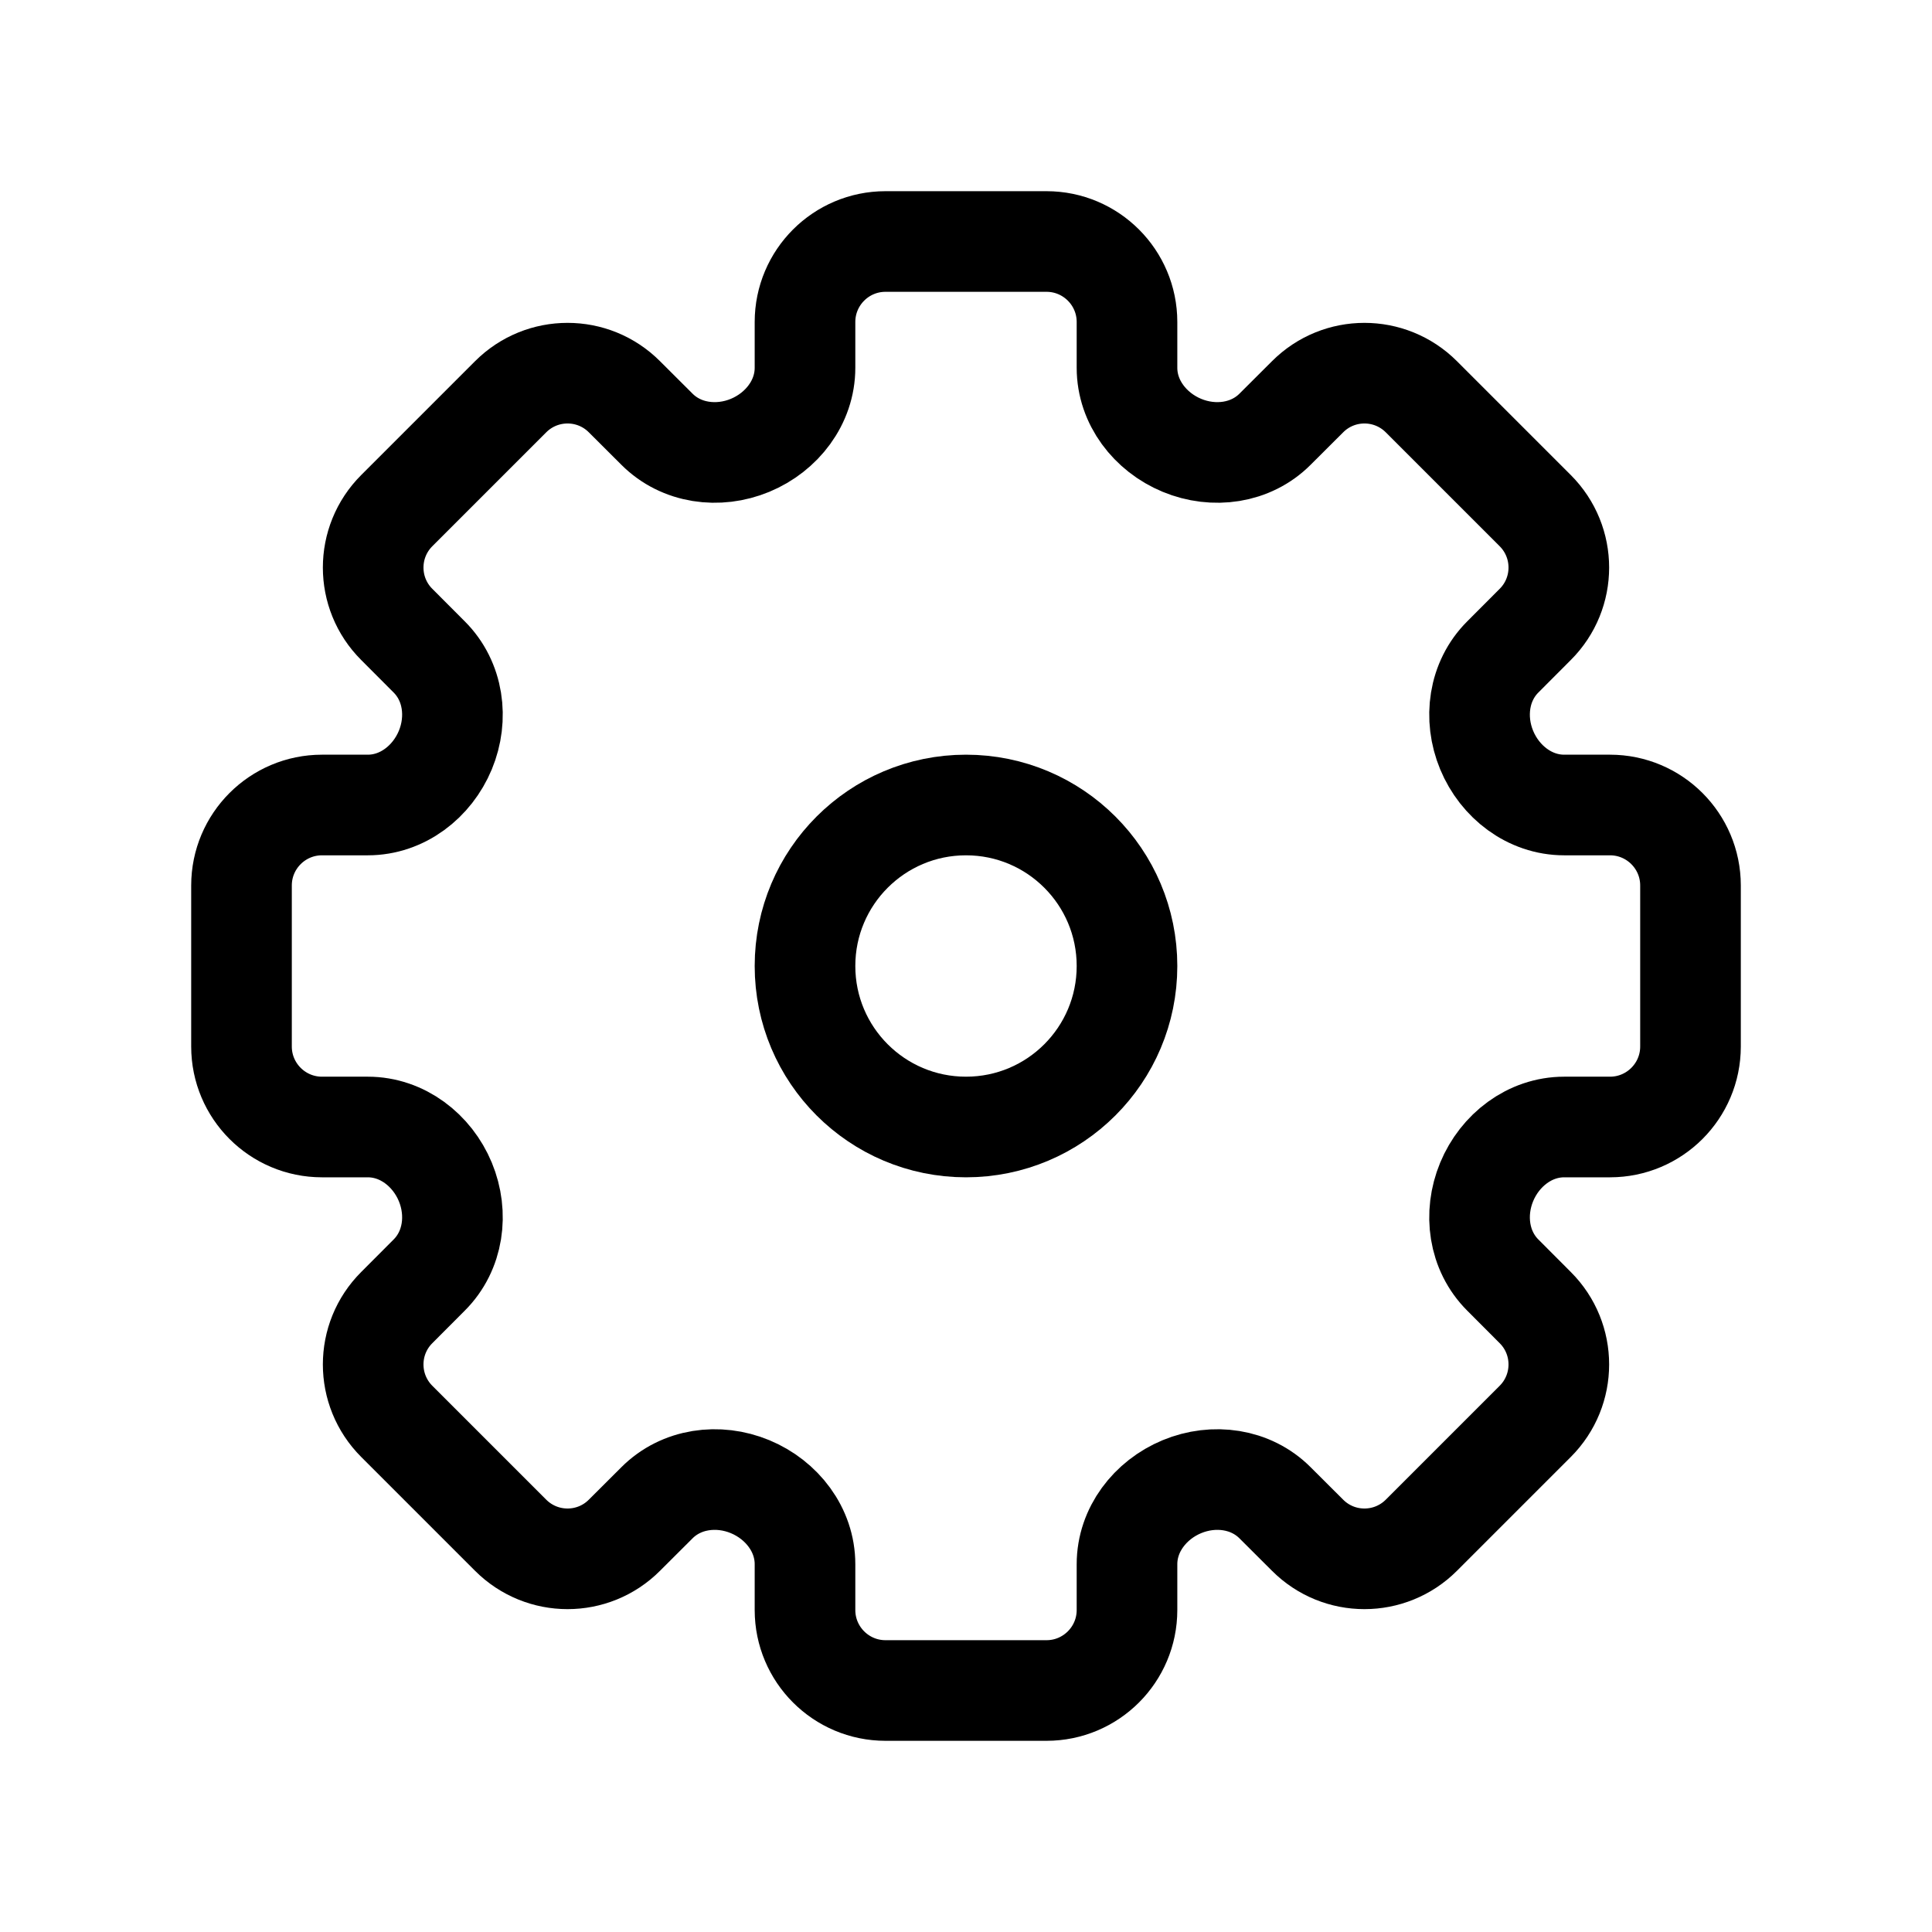
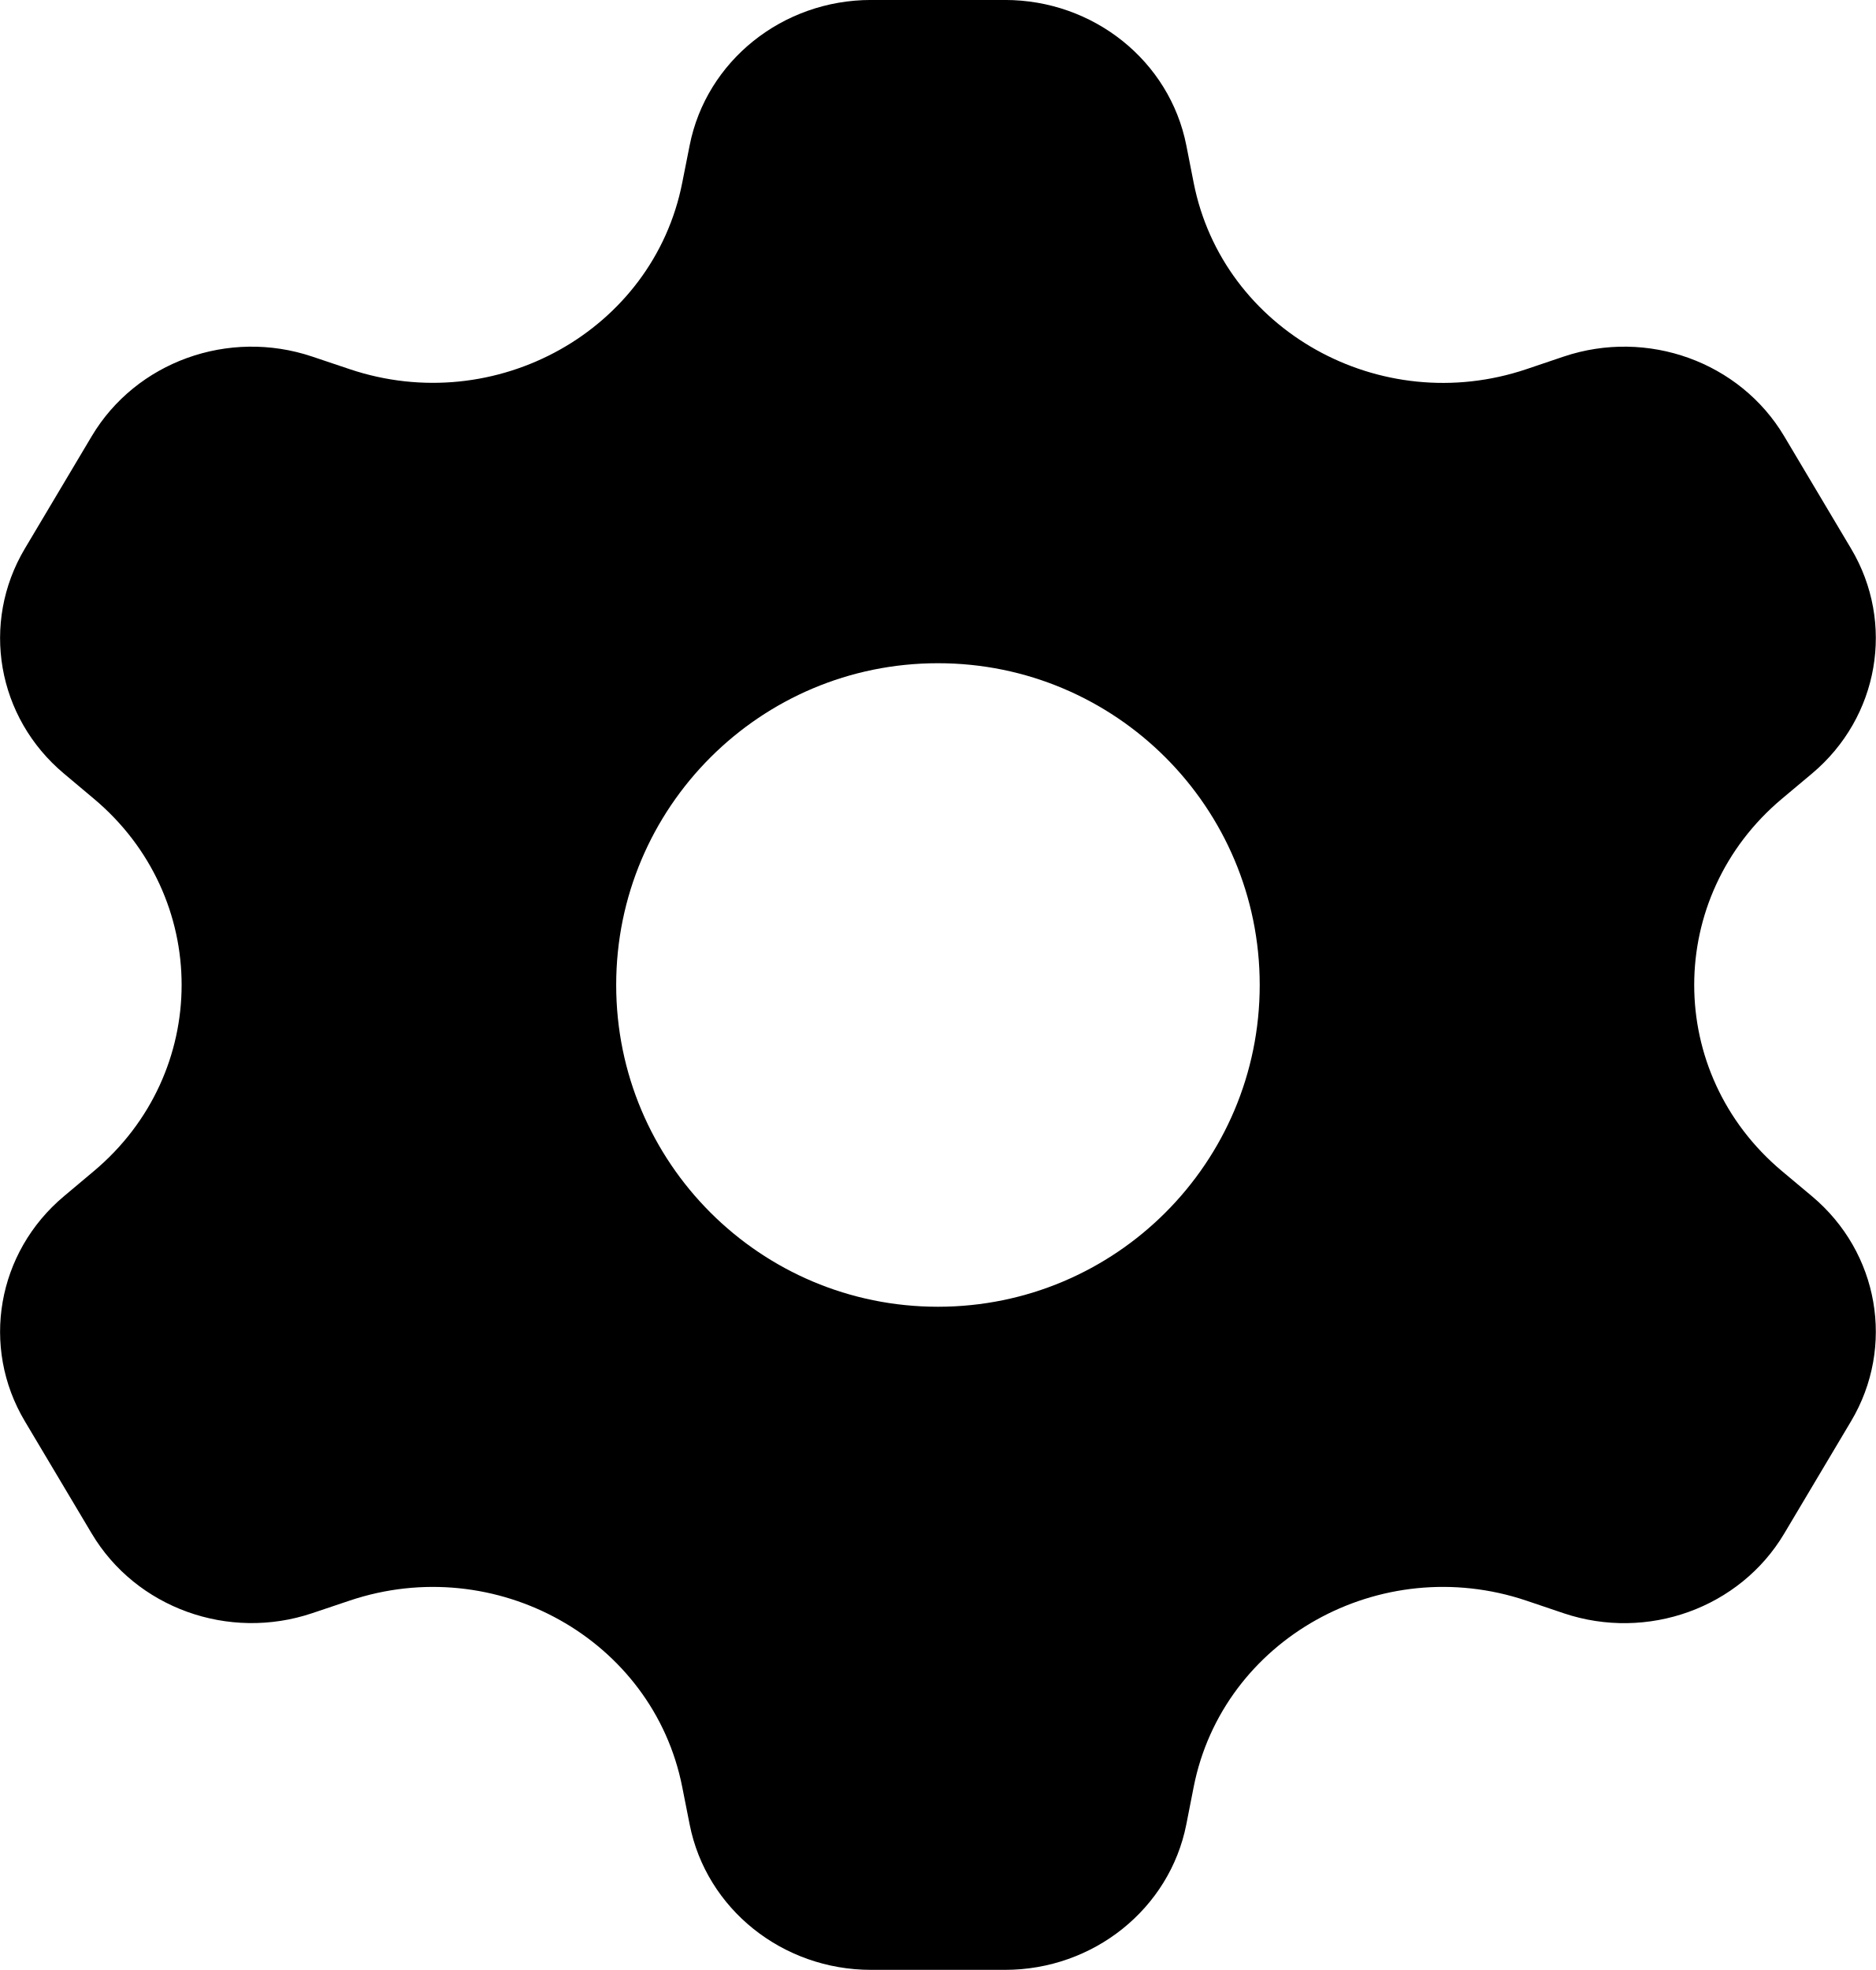
- <svg xmlns="http://www.w3.org/2000/svg" width="800px" height="800px" viewBox="0 0 24 24" fill="none">
-   <path d="M11 3H13C13.552 3 14 3.448 14 4V4.569C14 4.997 14.287 5.368 14.682 5.532C15.078 5.696 15.538 5.634 15.84 5.331L16.243 4.929C16.633 4.538 17.266 4.538 17.657 4.929L19.071 6.343C19.462 6.734 19.462 7.367 19.071 7.757L18.669 8.16C18.366 8.462 18.304 8.922 18.468 9.318C18.632 9.713 19.003 10 19.431 10L20 10C20.552 10 21 10.448 21 11V13C21 13.552 20.552 14 20 14H19.431C19.003 14 18.632 14.287 18.468 14.682C18.304 15.078 18.366 15.538 18.669 15.84L19.071 16.243C19.462 16.633 19.462 17.266 19.071 17.657L17.657 19.071C17.266 19.462 16.633 19.462 16.243 19.071L15.84 18.669C15.538 18.366 15.078 18.304 14.682 18.468C14.287 18.632 14 19.003 14 19.431V20C14 20.552 13.552 21 13 21H11C10.448 21 10 20.552 10 20V19.431C10 19.003 9.713 18.632 9.318 18.468C8.922 18.304 8.462 18.366 8.16 18.669L7.757 19.071C7.367 19.462 6.734 19.462 6.343 19.071L4.929 17.657C4.538 17.266 4.538 16.633 4.929 16.243L5.331 15.84C5.634 15.538 5.696 15.078 5.532 14.682C5.368 14.287 4.997 14 4.569 14H4C3.448 14 3 13.552 3 13V11C3 10.448 3.448 10 4 10L4.569 10C4.997 10 5.368 9.713 5.532 9.318C5.696 8.922 5.634 8.462 5.331 8.16L4.929 7.757C4.538 7.367 4.538 6.734 4.929 6.343L6.343 4.929C6.734 4.538 7.367 4.538 7.757 4.929L8.16 5.331C8.462 5.634 8.922 5.696 9.318 5.532C9.713 5.368 10 4.997 10 4.569V4C10 3.448 10.448 3 11 3Z" stroke="#000000" stroke-width="1.25" />
-   <path d="M14 12C14 13.105 13.105 14 12 14C10.895 14 10 13.105 10 12C10 10.895 10.895 10 12 10C13.105 10 14 10.895 14 12Z" stroke="#000000" stroke-width="1.25" />
+ <svg xmlns="http://www.w3.org/2000/svg" width="36.688mm" height="38.523mm" viewBox="0 0 36.688 38.523" version="1.1" id="svg1" xml:space="preserve">
+   <defs id="defs1" />
+   <g id="layer3" transform="translate(1059.057,279.755)">
+     <g id="g7-9-7-4" transform="matrix(1.412832,0,0,1.412832,580.8505,319.4985)">
+       <path id="path1-4-4-2-0-63-6-2" d="m -846.609,-329.181 a 5.378,15.79 0 0 0 -5.378,15.79 5.378,15.79 0 0 0 0.121,3.209 8.72,9.701 0 0 0 -3.904,8.077 8.72,9.701 0 0 0 3.212,7.5 8.72,9.701 0 0 0 -3.212,7.5 8.72,9.701 0 0 0 3.212,7.5 8.72,9.701 0 0 0 -3.212,7.5 8.72,9.701 0 0 0 8.719,9.701 8.72,9.701 0 0 0 3.142,-0.654 17.314,19.264 0 0 0 10.339,3.874 17.314,19.264 0 0 0 10.402,-3.871 8.72,9.701 0 0 0 3.08,0.652 8.72,9.701 0 0 0 8.719,-9.701 8.72,9.701 0 0 0 -3.201,-7.492 8.72,9.701 0 0 0 3.201,-7.508 8.72,9.701 0 0 0 -3.202,-7.492 8.72,9.701 0 0 0 3.202,-7.509 8.72,9.701 0 0 0 -5.015,-8.775 4.958,14.387 0 0 0 0.195,-3.914 4.958,14.387 0 0 0 -4.957,-14.387 4.958,14.387 0 0 0 -4.958,14.387 4.958,14.387 0 0 0 0.106,2.842 17.314,19.264 0 0 0 -7.572,-1.971 17.314,19.264 0 0 0 -7.693,2.044 5.378,15.79 0 0 0 0.031,-1.513 5.378,15.79 0 0 0 -5.378,-15.79 z" transform="translate(-331.1705,-217.4449)" />
+       <path fill-rule="evenodd" clip-rule="evenodd" d="m -1163.814,-519.853 c 1.226,0 2.28,0.845 2.511,2.012 l 0.102,0.519 c 0.403,2.041 2.581,3.26 4.606,2.578 l 0.515,-0.174 c 1.159,-0.39 2.44,0.072 3.053,1.102 l 0.926,1.555 c 0.613,1.03 0.386,2.337 -0.542,3.115 l -0.413,0.346 c -1.622,1.359 -1.622,3.797 0,5.157 l 0.413,0.346 c 0.928,0.778 1.155,2.085 0.542,3.115 l -0.926,1.555 c -0.613,1.03 -1.895,1.492 -3.053,1.102 l -0.515,-0.174 c -2.025,-0.682 -4.203,0.537 -4.606,2.578 l -0.102,0.519 c -0.231,1.168 -1.285,2.012 -2.511,2.012 h -1.853 c -1.226,0 -2.28,-0.845 -2.511,-2.012 l -0.103,-0.52 c -0.403,-2.041 -2.581,-3.26 -4.606,-2.578 l -0.515,0.173 c -1.159,0.39 -2.44,-0.072 -3.053,-1.102 l -0.926,-1.555 c -0.613,-1.03 -0.386,-2.337 0.542,-3.115 l 0.413,-0.346 c 1.622,-1.359 1.622,-3.797 0,-5.157 l -0.413,-0.346 c -0.928,-0.778 -1.155,-2.085 -0.542,-3.115 l 0.926,-1.555 c 0.613,-1.03 1.895,-1.492 3.053,-1.102 l 0.515,0.174 c 2.025,0.682 4.203,-0.537 4.606,-2.578 l 0.103,-0.52 c 0.231,-1.168 1.284,-2.012 2.511,-2.012 z" id="path1-61-4-0-7-7-3-0" />
+       <path id="path1-61-4-0-7-7-3-0-8" fill="#000000" d="m -1148.666,-424.151 c -1.227,0 -2.28,0.845 -2.511,2.012 l -0.103,0.519 c -0.403,2.041 -2.581,3.26 -4.606,2.578 l -0.515,-0.173 c -1.159,-0.39 -2.44,0.072 -3.053,1.102 l -0.926,1.556 c -0.613,1.03 -0.386,2.337 0.542,3.114 l 0.412,0.346 c 1.622,1.359 1.622,3.797 0,5.157 l -0.412,0.346 c -0.928,0.778 -1.155,2.085 -0.542,3.114 l 0.926,1.555 c 0.613,1.03 1.895,1.492 3.053,1.102 l 0.515,-0.173 c 2.025,-0.682 4.203,0.537 4.606,2.578 l 0.103,0.52 c 0.231,1.168 1.284,2.012 2.511,2.012 h 1.853 c 1.226,0 2.28,-0.845 2.511,-2.013 l 0.102,-0.519 c 0.403,-2.042 2.581,-3.26 4.606,-2.578 l 0.515,0.174 c 1.159,0.39 2.44,-0.072 3.053,-1.102 l 0.926,-1.556 c 0.613,-1.03 0.386,-2.337 -0.542,-3.114 l -0.413,-0.346 c -1.622,-1.359 -1.622,-3.797 0,-5.157 l 0.413,-0.346 c 0.928,-0.778 1.155,-2.085 0.542,-3.114 l -0.926,-1.556 c -0.613,-1.03 -1.894,-1.492 -3.053,-1.102 l -0.515,0.174 c -2.025,0.682 -4.203,-0.537 -4.606,-2.579 l -0.102,-0.519 c -0.231,-1.168 -1.284,-2.012 -2.511,-2.012 z m 0.926,9.18 a 4.453,4.453 0 0 1 4.454,4.454 4.453,4.453 0 0 1 -4.454,4.453 4.453,4.453 0 0 1 -4.454,-4.453 4.453,4.453 0 0 1 4.454,-4.454 z" />
+     </g>
+   </g>
</svg>
